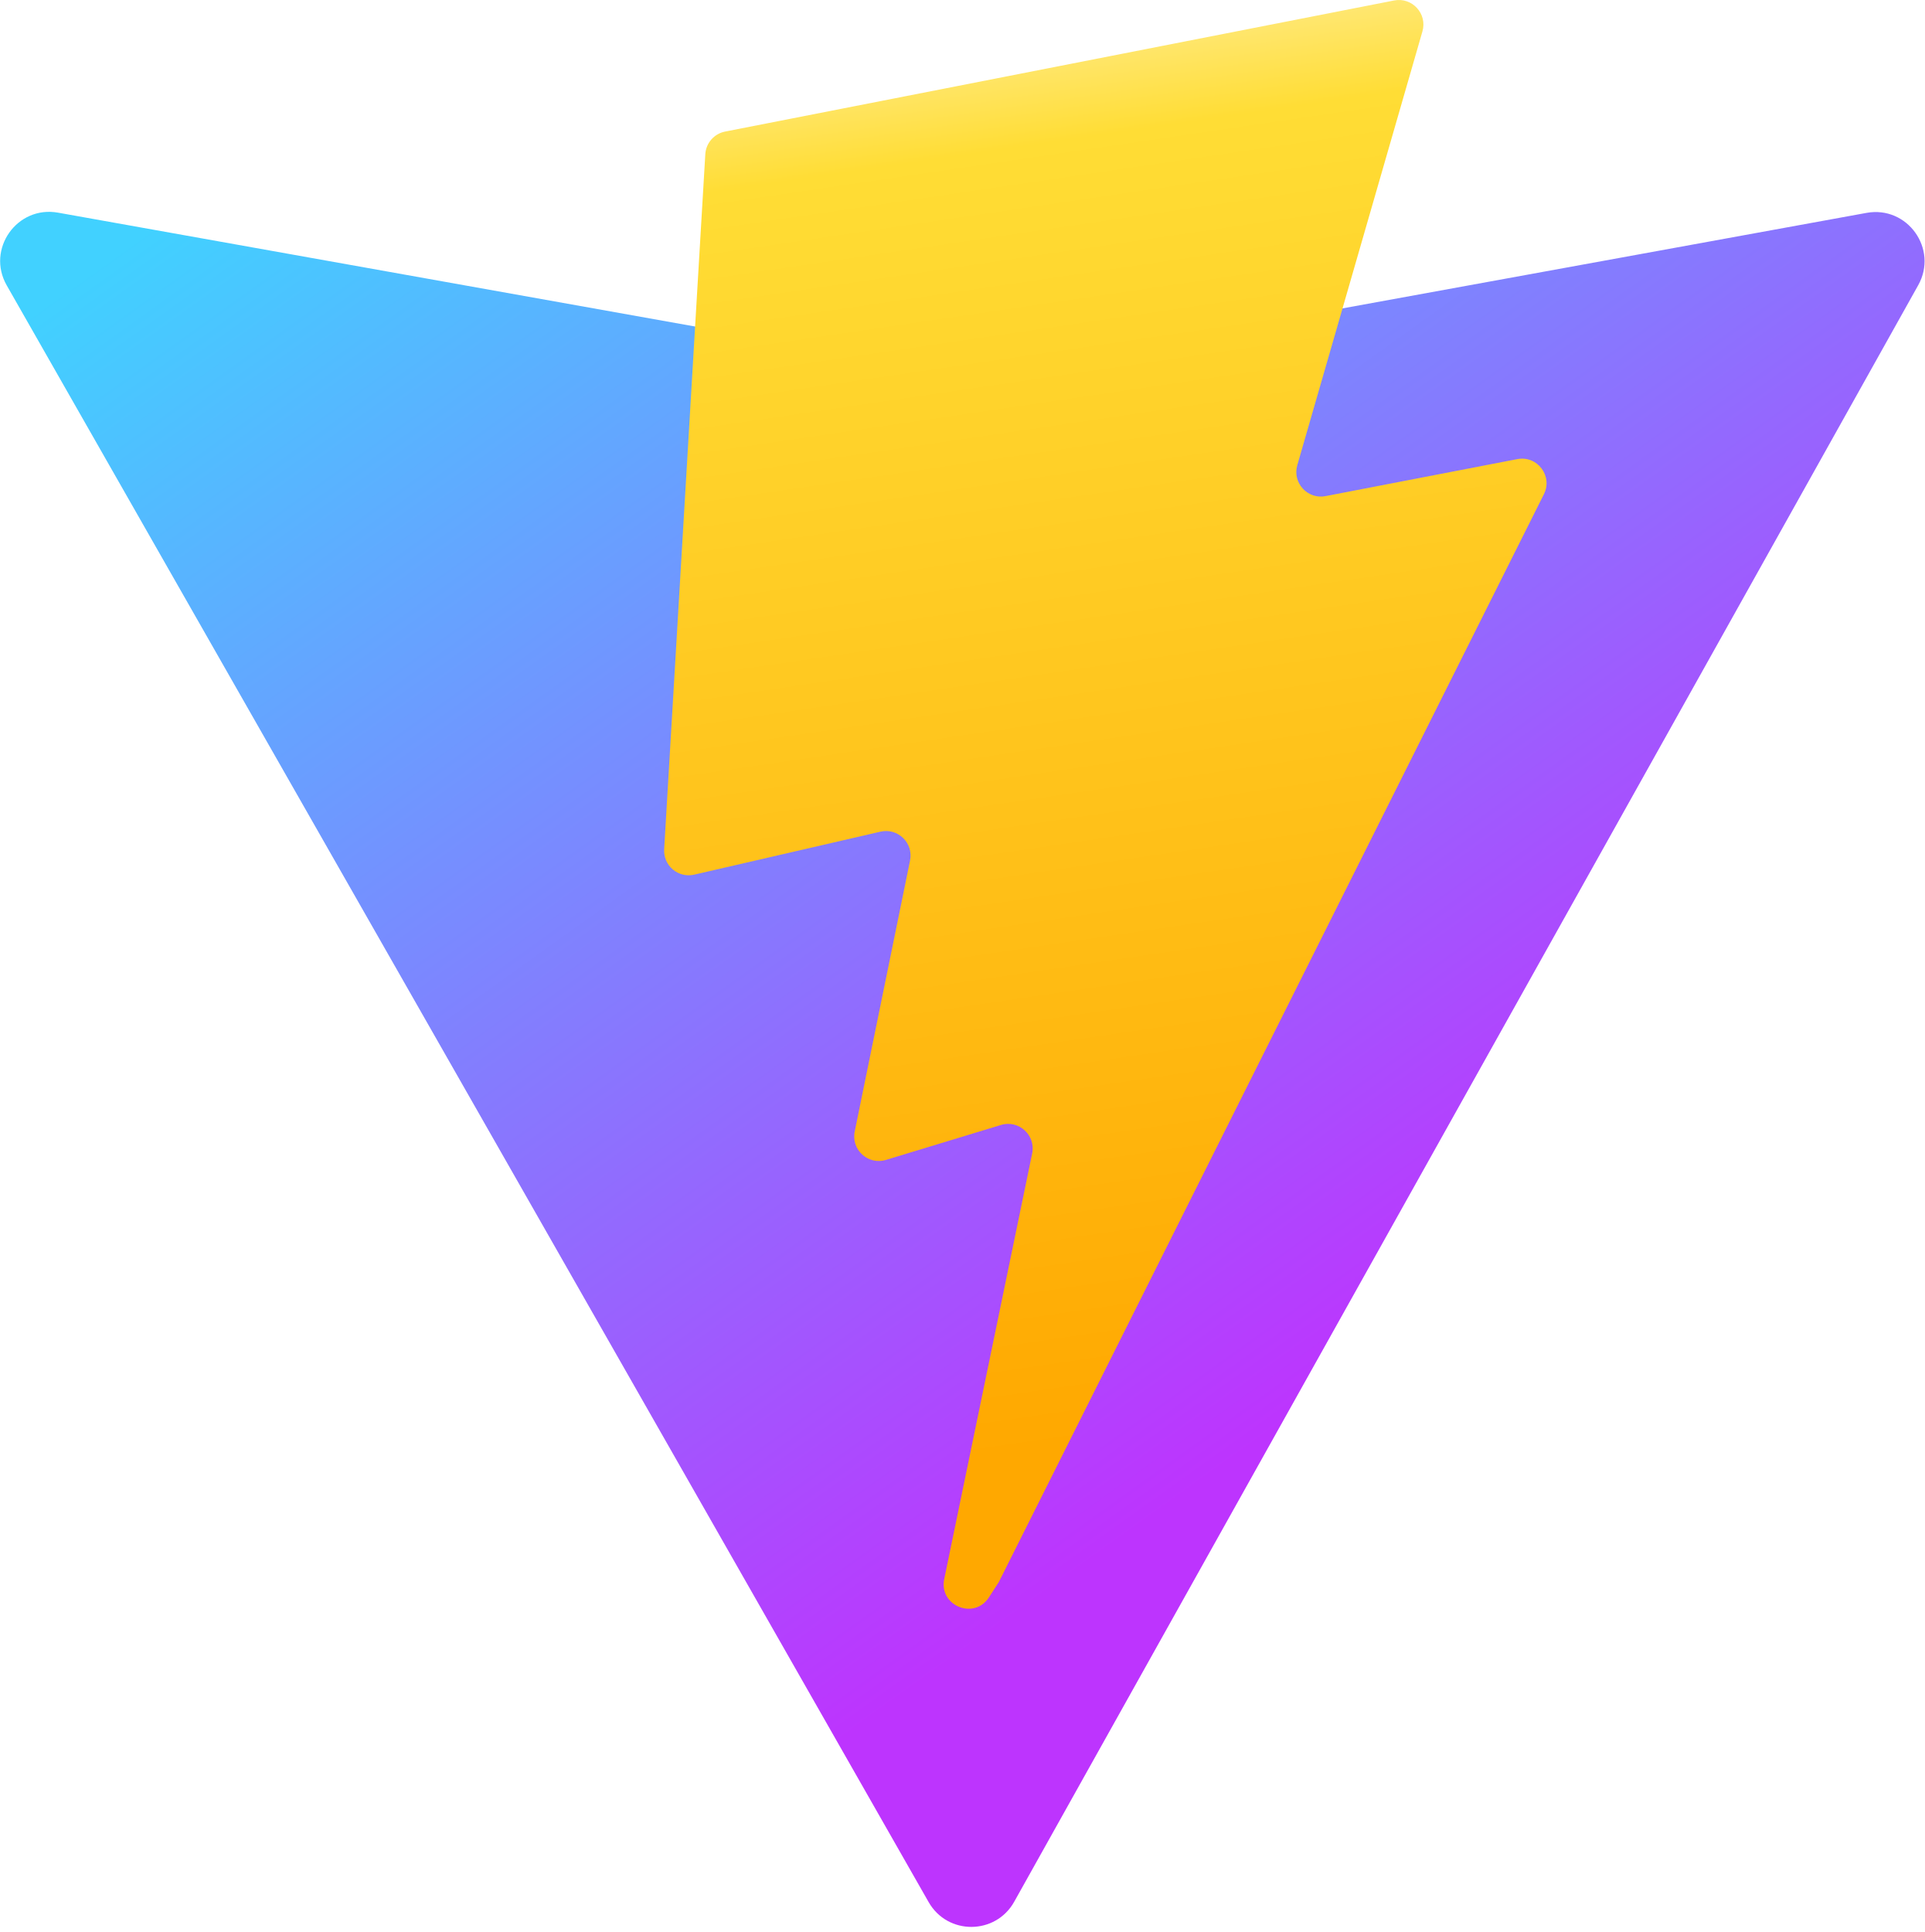
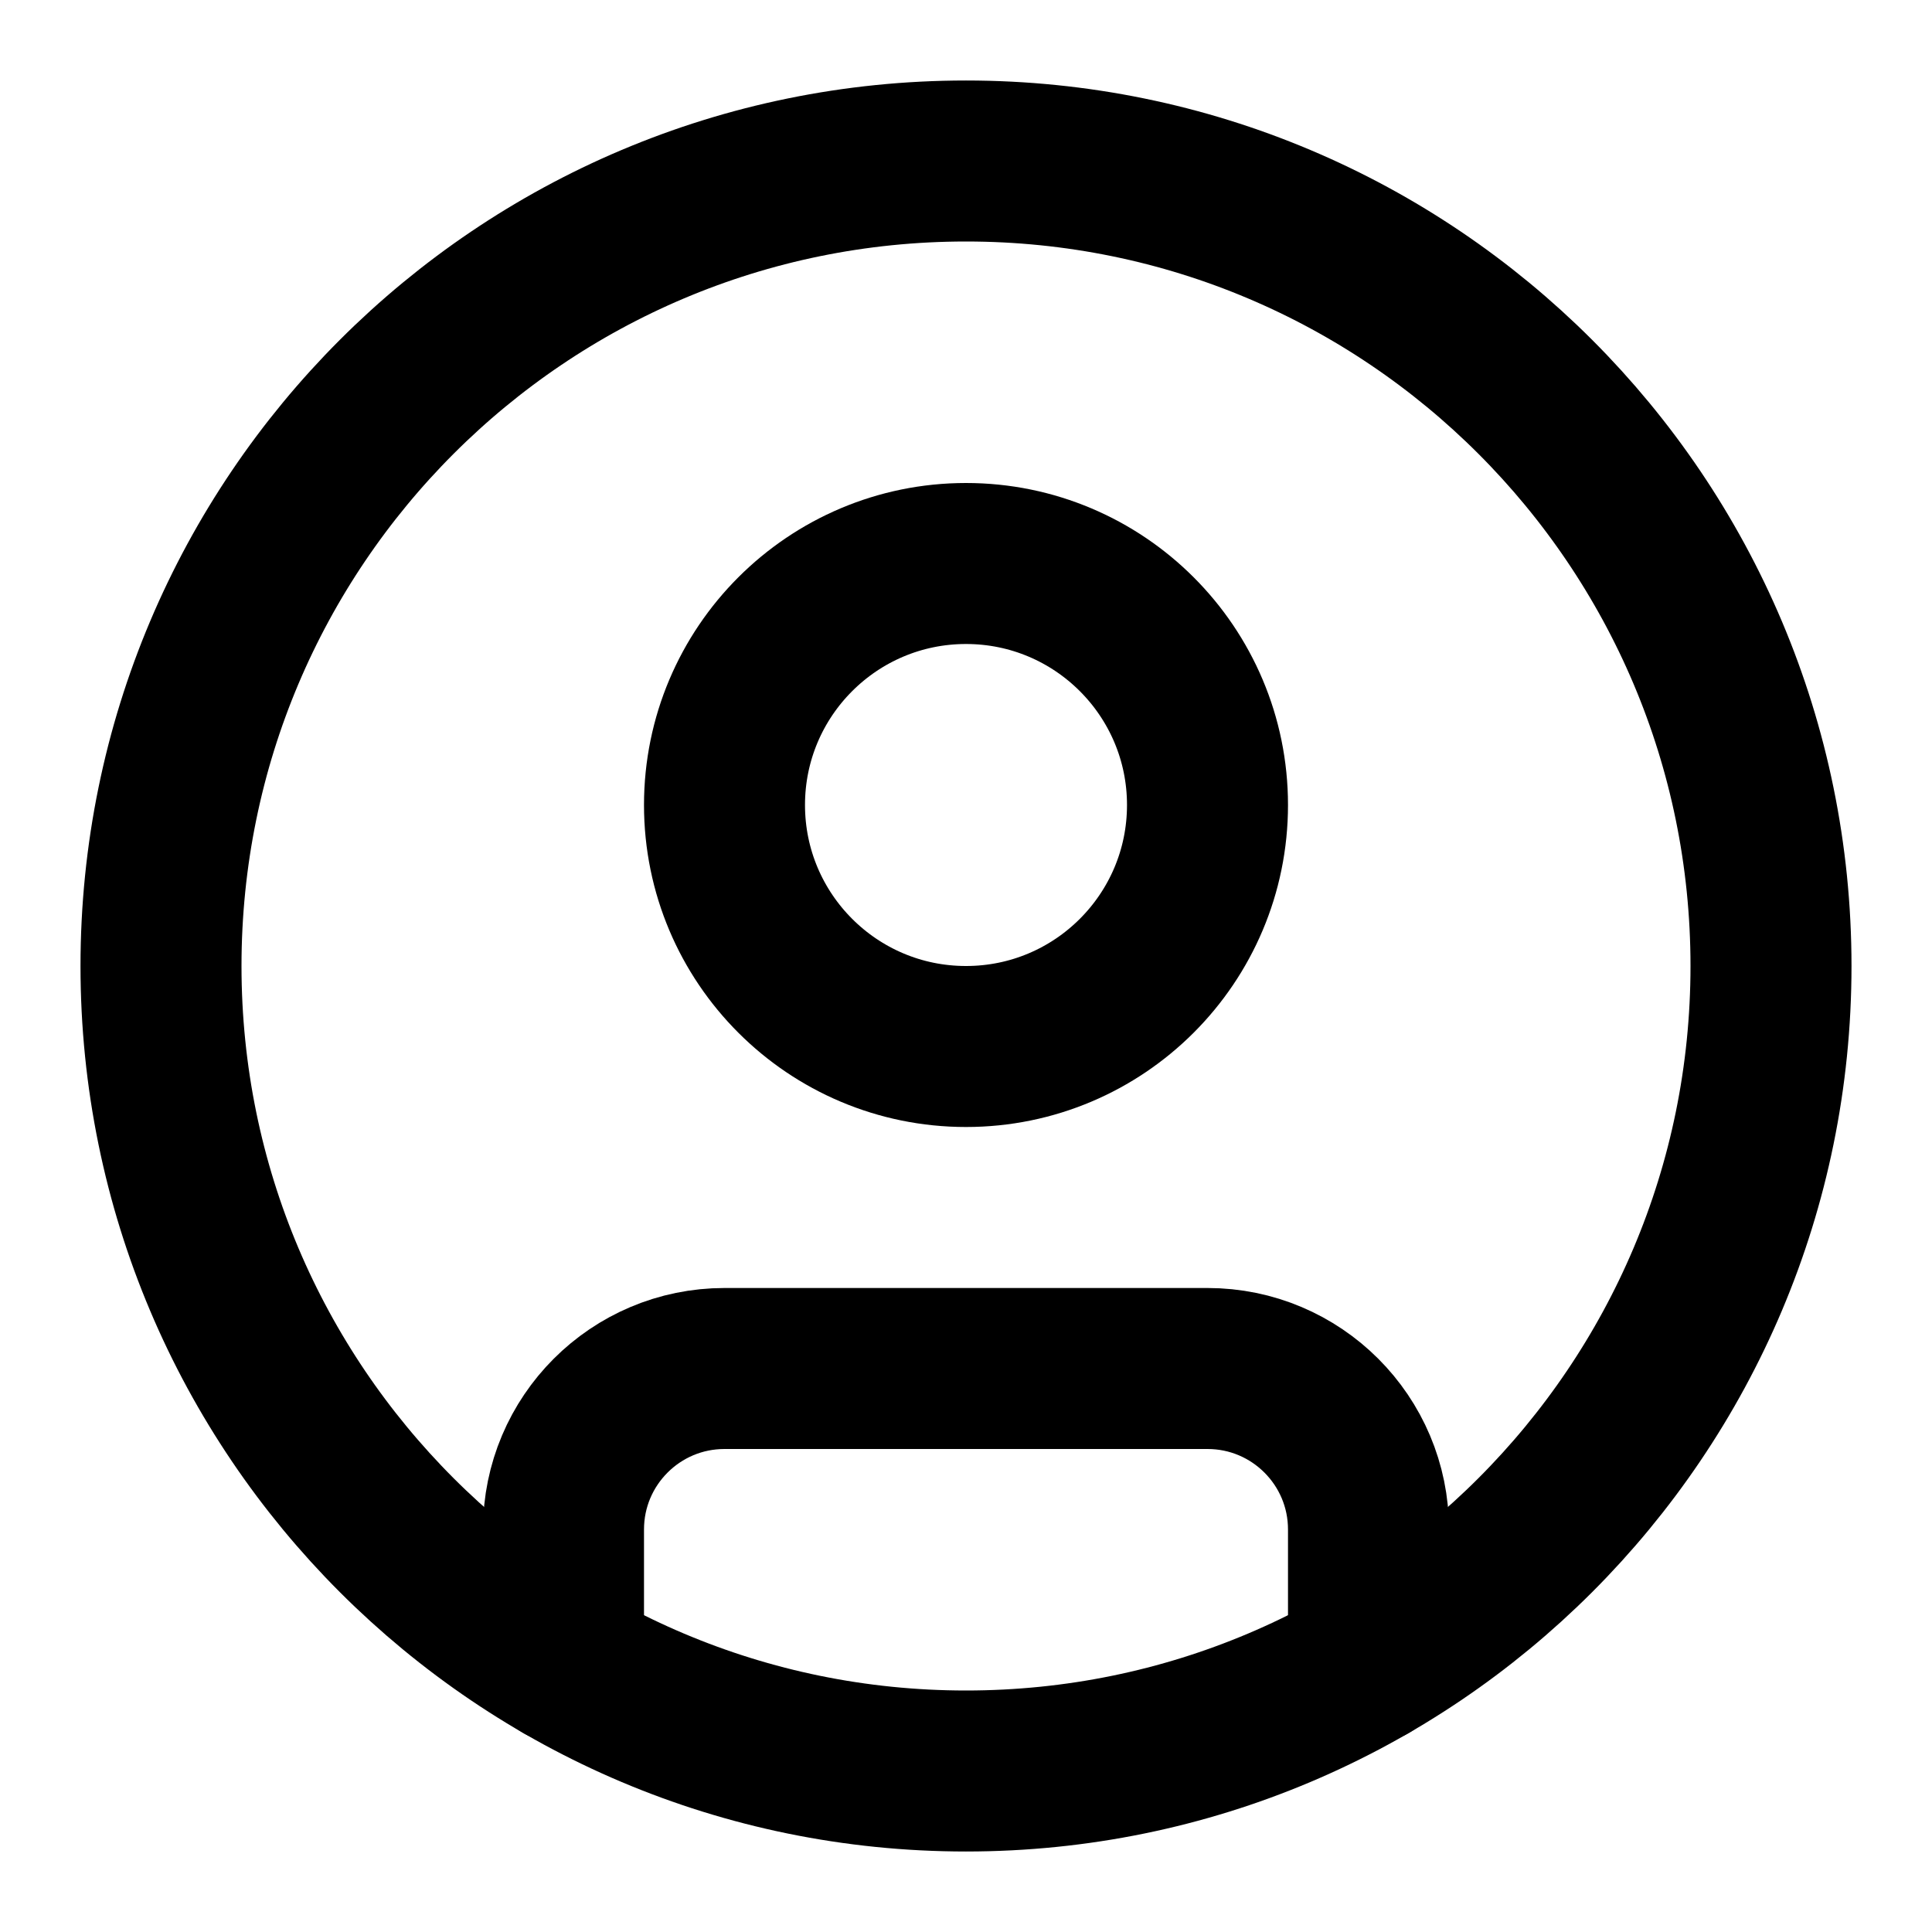
- <svg xmlns="http://www.w3.org/2000/svg" aria-hidden="true" role="img" class="iconify iconify--logos" width="31.88" height="32" preserveAspectRatio="xMidYMid meet" viewBox="0 0 256 257">
-   <defs>
-     <linearGradient id="IconifyId1813088fe1fbc01fb466" x1="-.828%" x2="57.636%" y1="7.652%" y2="78.411%">
-       <stop offset="0%" stop-color="#41D1FF" />
-       <stop offset="100%" stop-color="#BD34FE" />
-     </linearGradient>
-     <linearGradient id="IconifyId1813088fe1fbc01fb467" x1="43.376%" x2="50.316%" y1="2.242%" y2="89.03%">
-       <stop offset="0%" stop-color="#FFEA83" />
-       <stop offset="8.333%" stop-color="#FFDD35" />
-       <stop offset="100%" stop-color="#FFA800" />
-     </linearGradient>
-   </defs>
-   <path fill="url(#IconifyId1813088fe1fbc01fb466)" d="M255.153 37.938L134.897 252.976c-2.483 4.44-8.862 4.466-11.382.048L.875 37.958c-2.746-4.814 1.371-10.646 6.827-9.67l120.385 21.517a6.537 6.537 0 0 0 2.322-.004l117.867-21.483c5.438-.991 9.574 4.796 6.877 9.62Z" />
-   <path fill="url(#IconifyId1813088fe1fbc01fb467)" d="M185.432.063L96.44 17.501a3.268 3.268 0 0 0-2.634 3.014l-5.474 92.456a3.268 3.268 0 0 0 3.997 3.378l24.777-5.718c2.318-.535 4.413 1.507 3.936 3.838l-7.361 36.047c-.495 2.426 1.782 4.5 4.151 3.78l15.304-4.649c2.372-.72 4.652 1.36 4.15 3.788l-11.698 56.621c-.732 3.542 3.979 5.473 5.943 2.437l1.313-2.028l72.516-144.72c1.215-2.423-.88-5.186-3.54-4.672l-25.505 4.922c-2.396.462-4.435-1.77-3.759-4.114l16.646-57.705c.677-2.35-1.37-4.583-3.769-4.113Z" />
+ <svg xmlns="http://www.w3.org/2000/svg" width="24" height="24" viewBox="0 0 24 24" fill="none" stroke="currentColor" stroke-width="2" stroke-linecap="round" stroke-linejoin="round" class="lucide lucide-circle-user">
+   <circle cx="12" cy="12" r="10" />
+   <circle cx="12" cy="10" r="3" />
+   <path d="M7 20.662V19a2 2 0 0 1 2-2h6a2 2 0 0 1 2 2v1.662" />
</svg>
